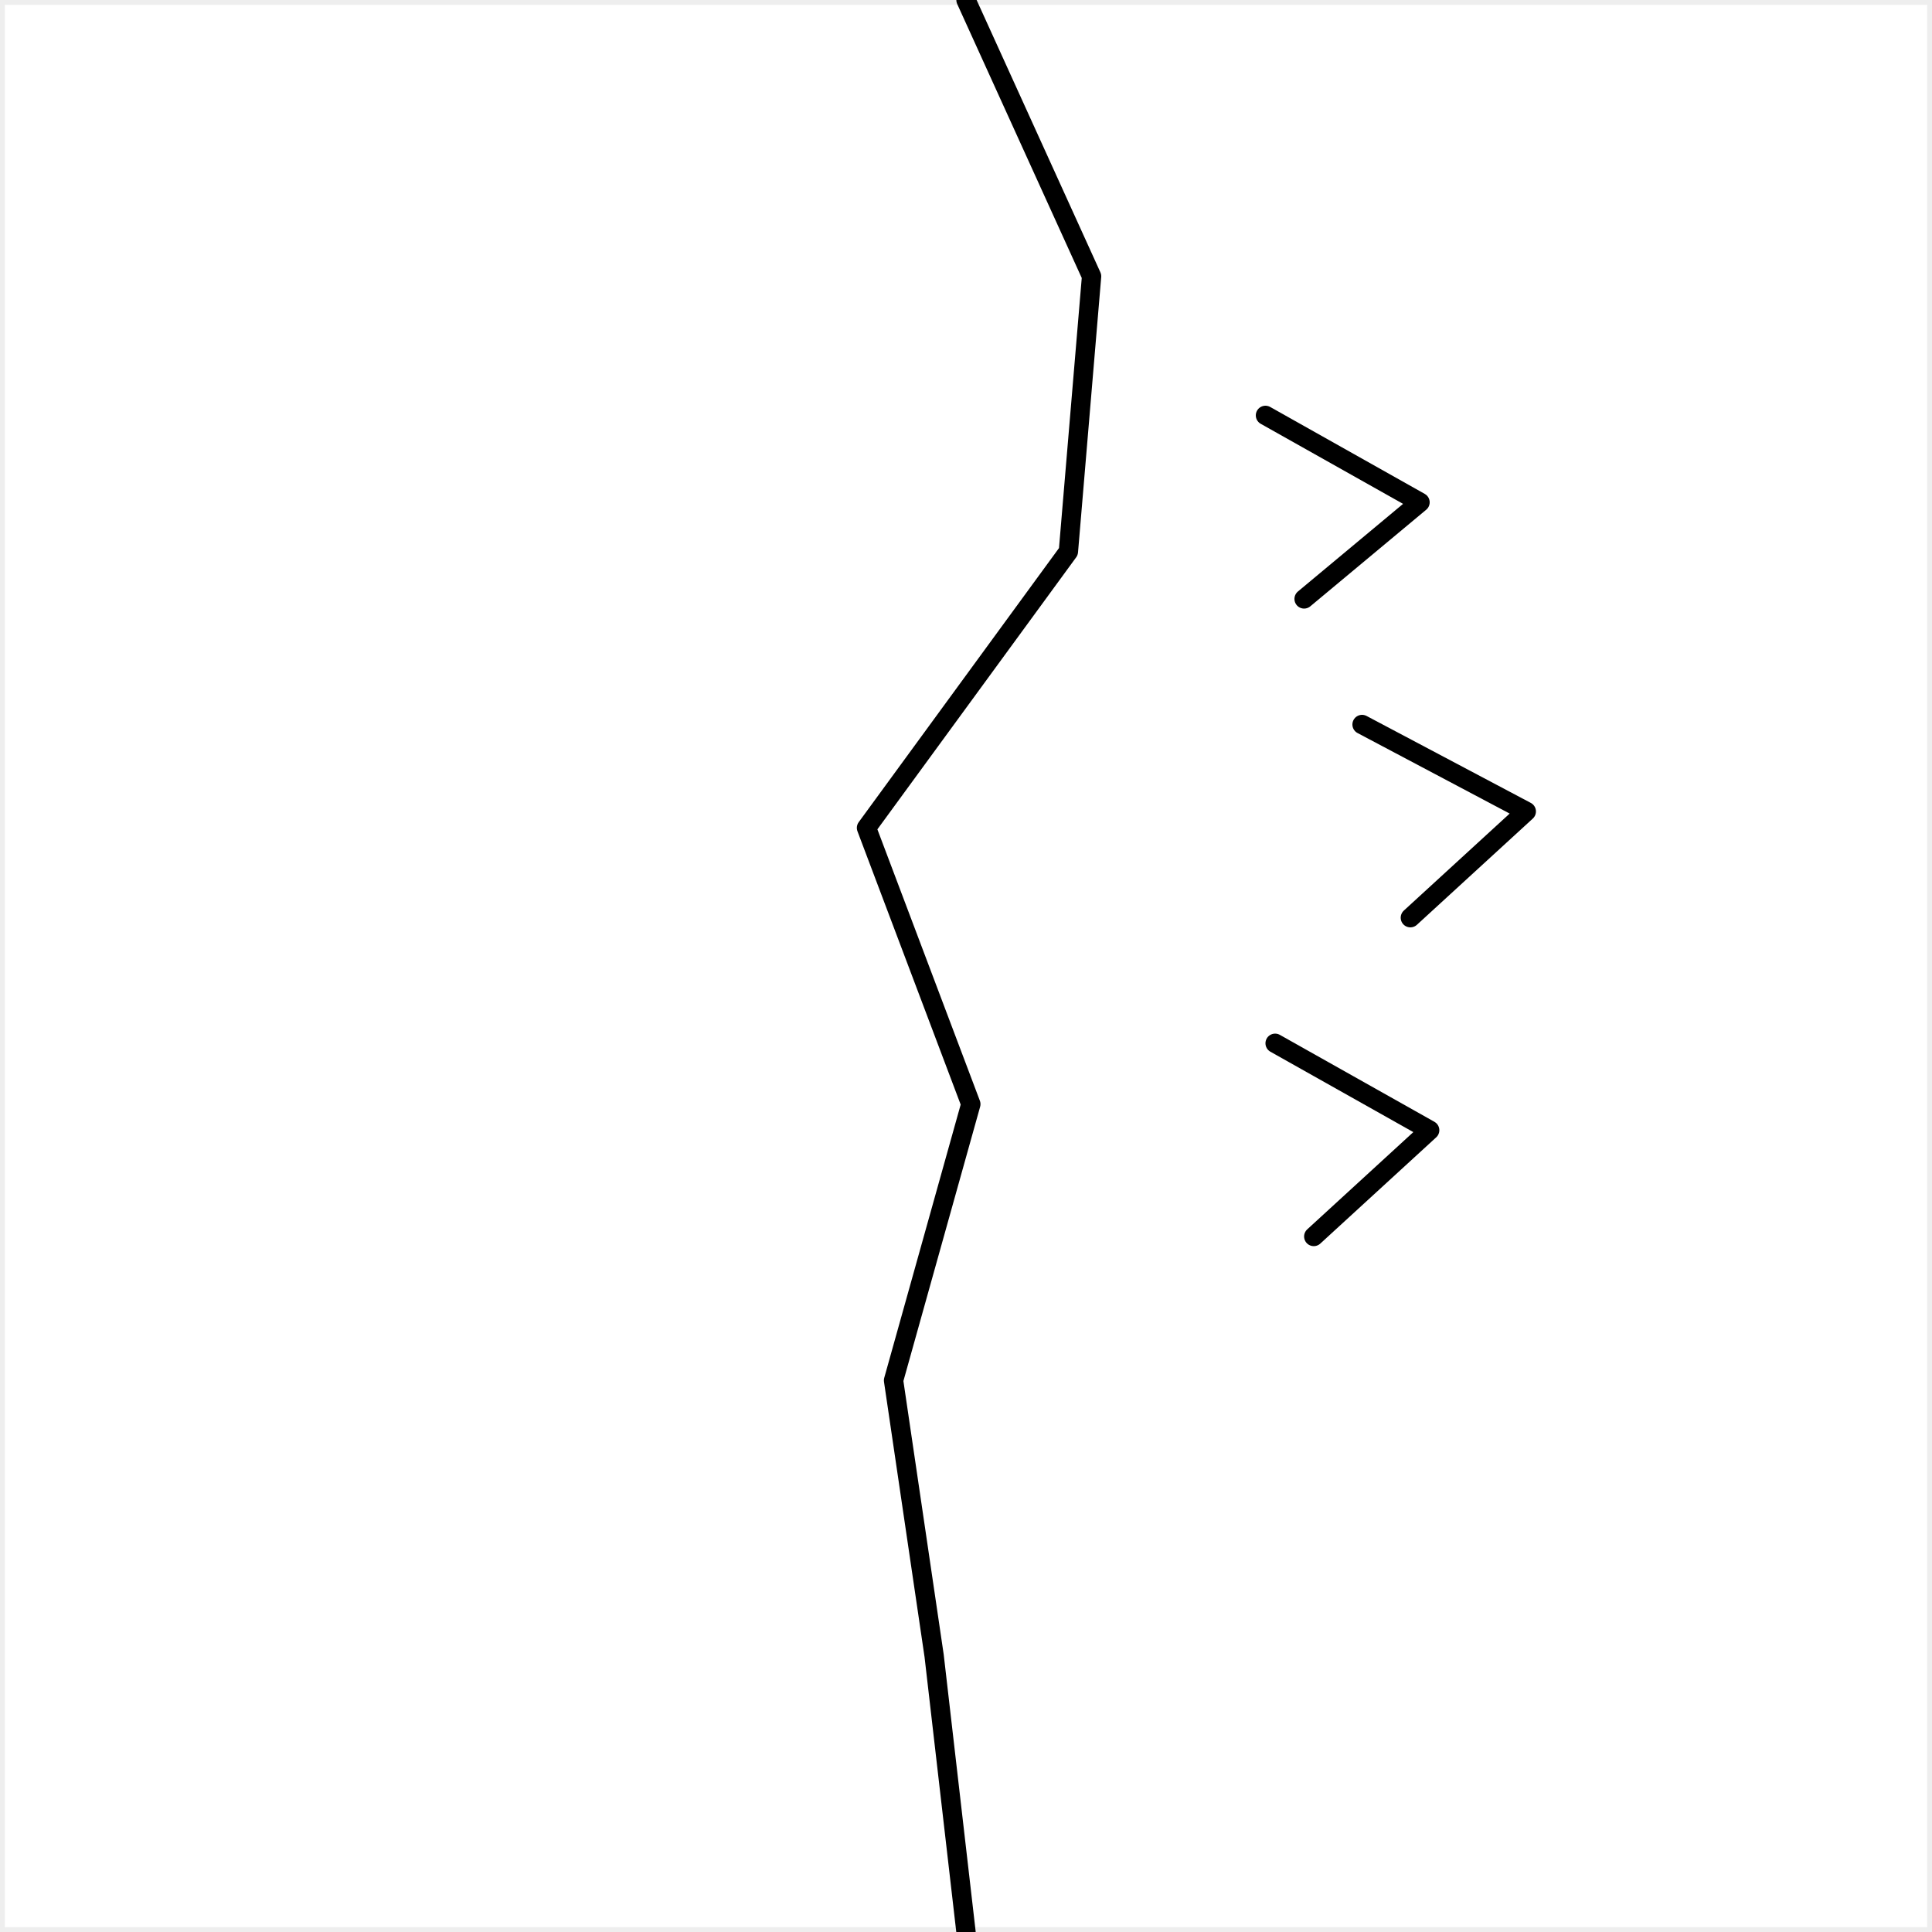
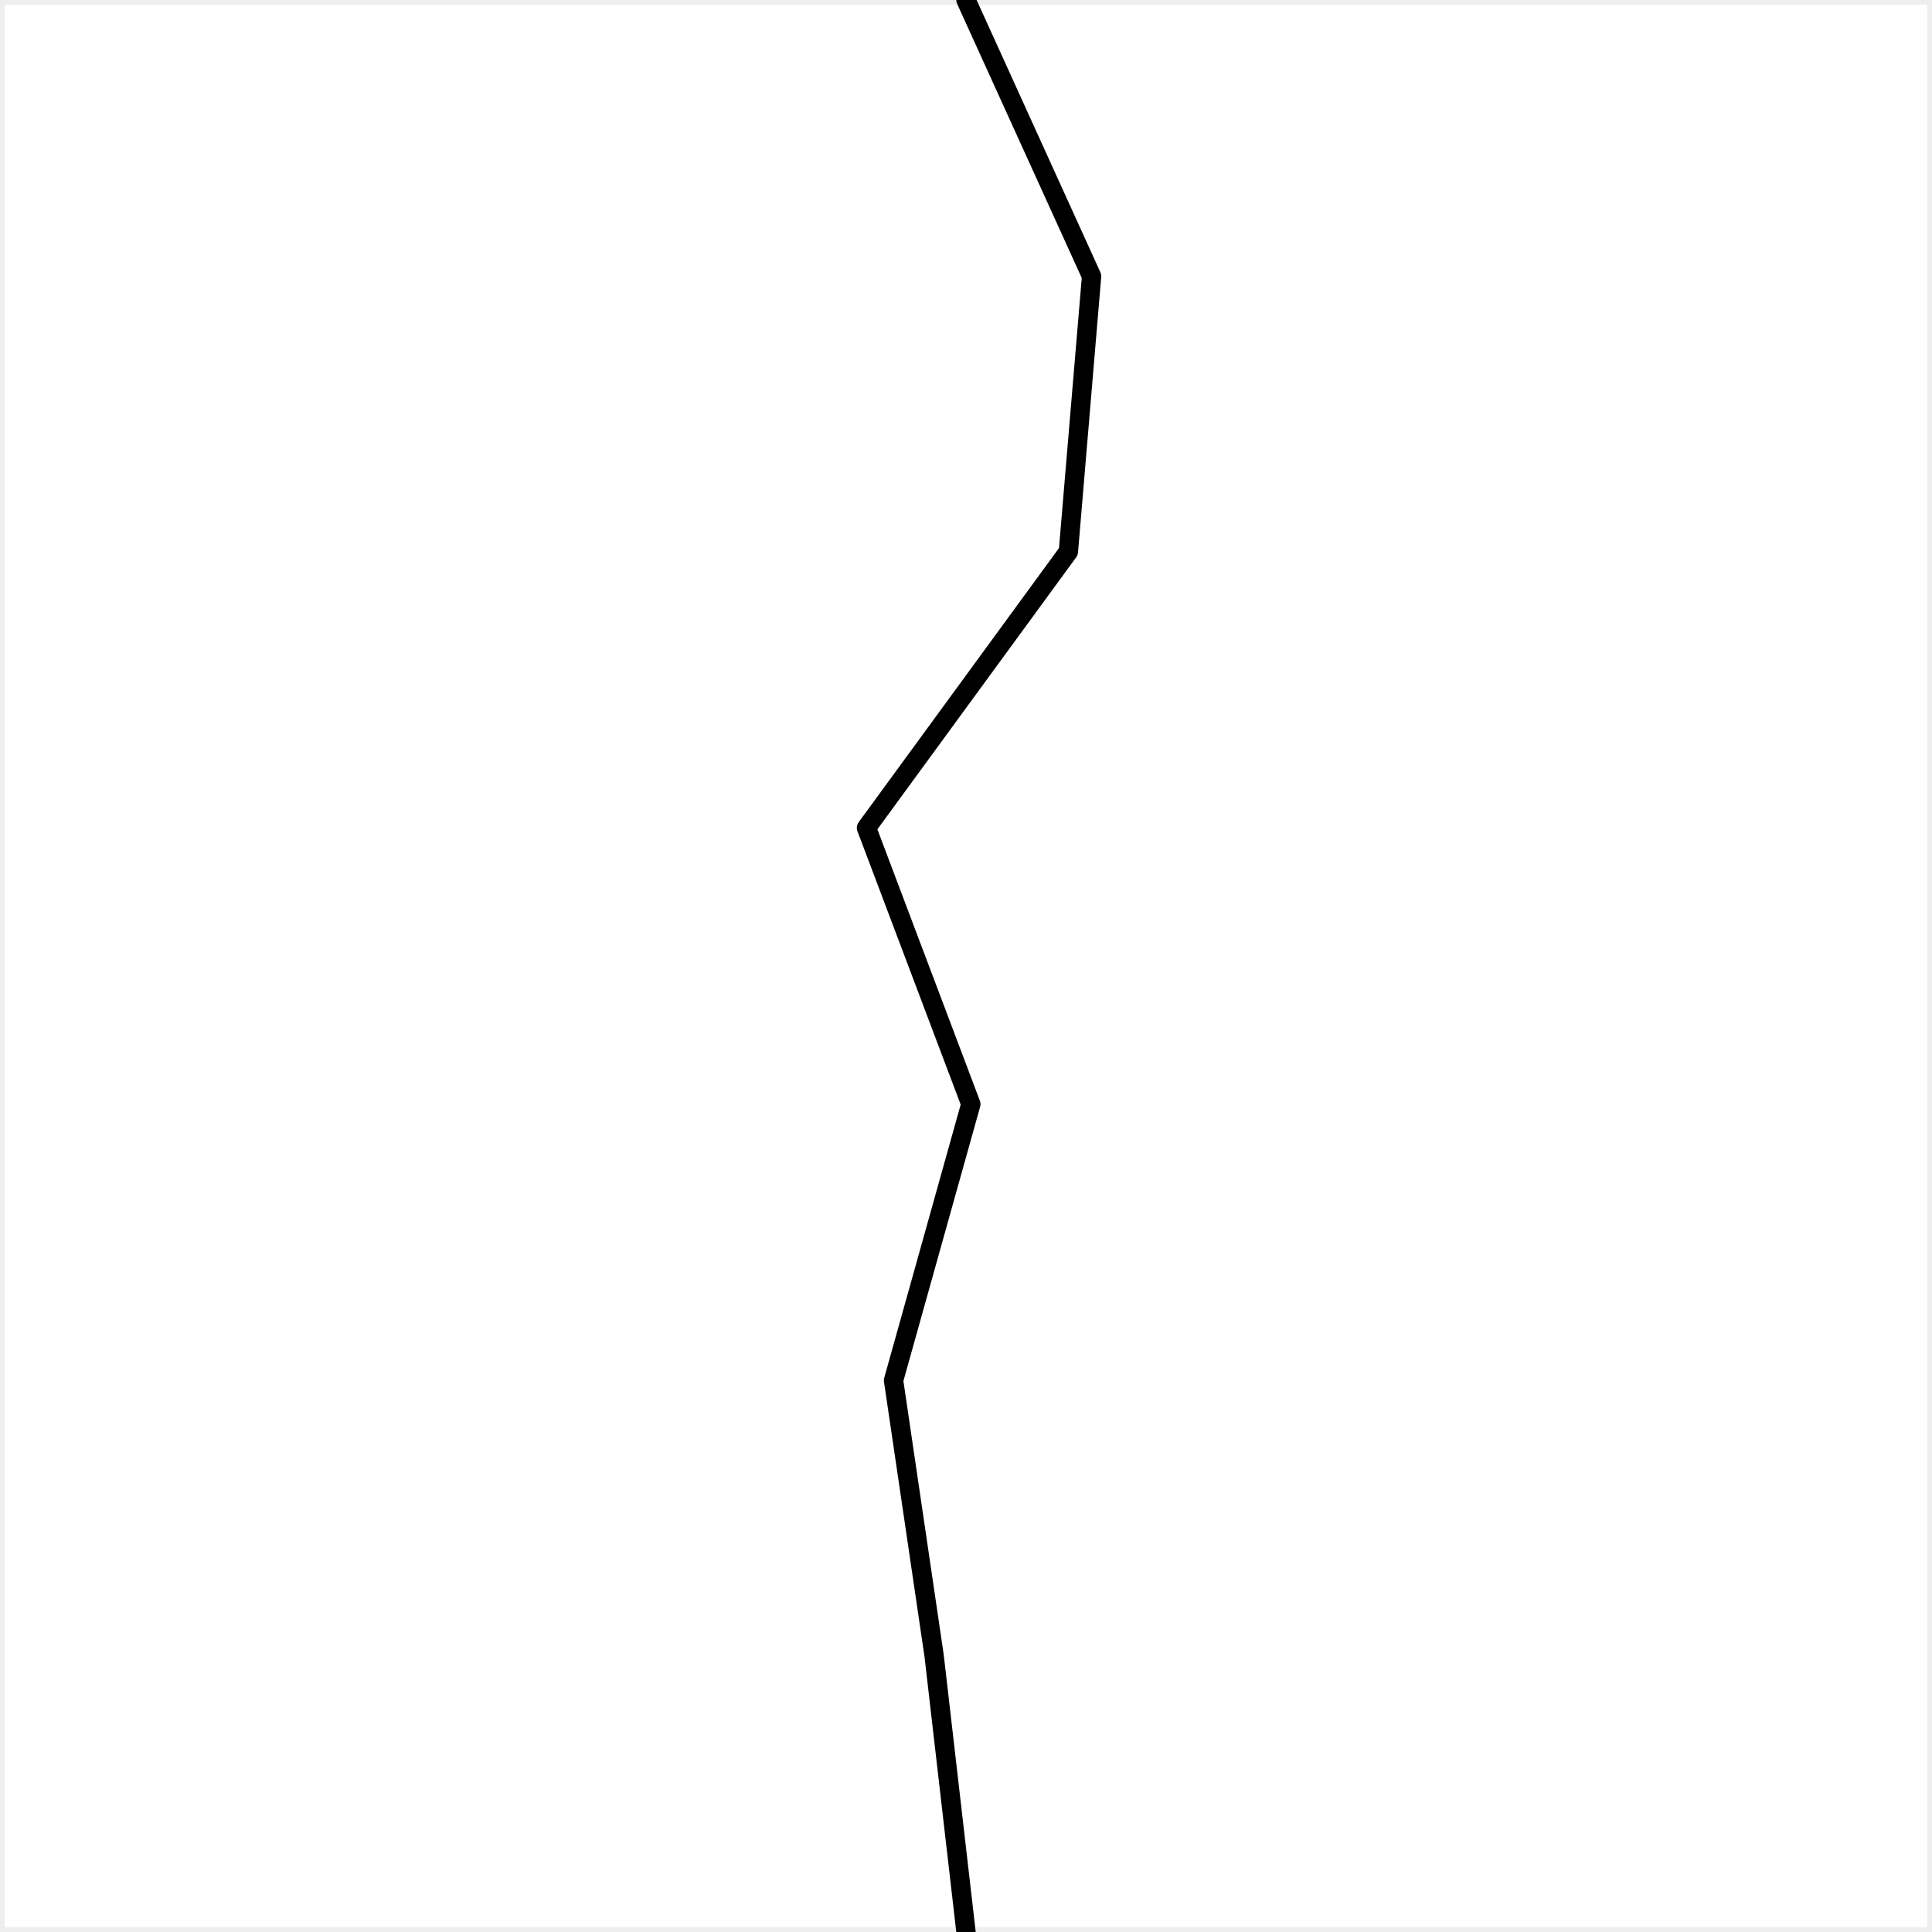
<svg xmlns="http://www.w3.org/2000/svg" width="20mm" height="20mm" viewBox="0 0 20 20">
  <rect x="0" y="0" width="20" height="20" fill="white" stroke="#eee" stroke-width="0.1" />
  <polyline points="10,0 11.3,2.86 11.06,5.71 8.97,8.57 10.05,11.43 9.25,14.29 9.67,17.14 10,20" fill="none" stroke="black" stroke-width="0.2" stroke-linecap="round" stroke-linejoin="round" />
-   <polyline points="13.1,4.3 14.7,5.2 13.5,6.2" fill="none" stroke="black" stroke-width="0.2" stroke-linecap="round" stroke-linejoin="round" />
-   <polyline points="14.1,7.5 15.8,8.4 14.6,9.5" fill="none" stroke="black" stroke-width="0.2" stroke-linecap="round" stroke-linejoin="round" />
-   <polyline points="13.2,10.8 14.8,11.7 13.6,12.8" fill="none" stroke="black" stroke-width="0.2" stroke-linecap="round" stroke-linejoin="round" />
</svg>
